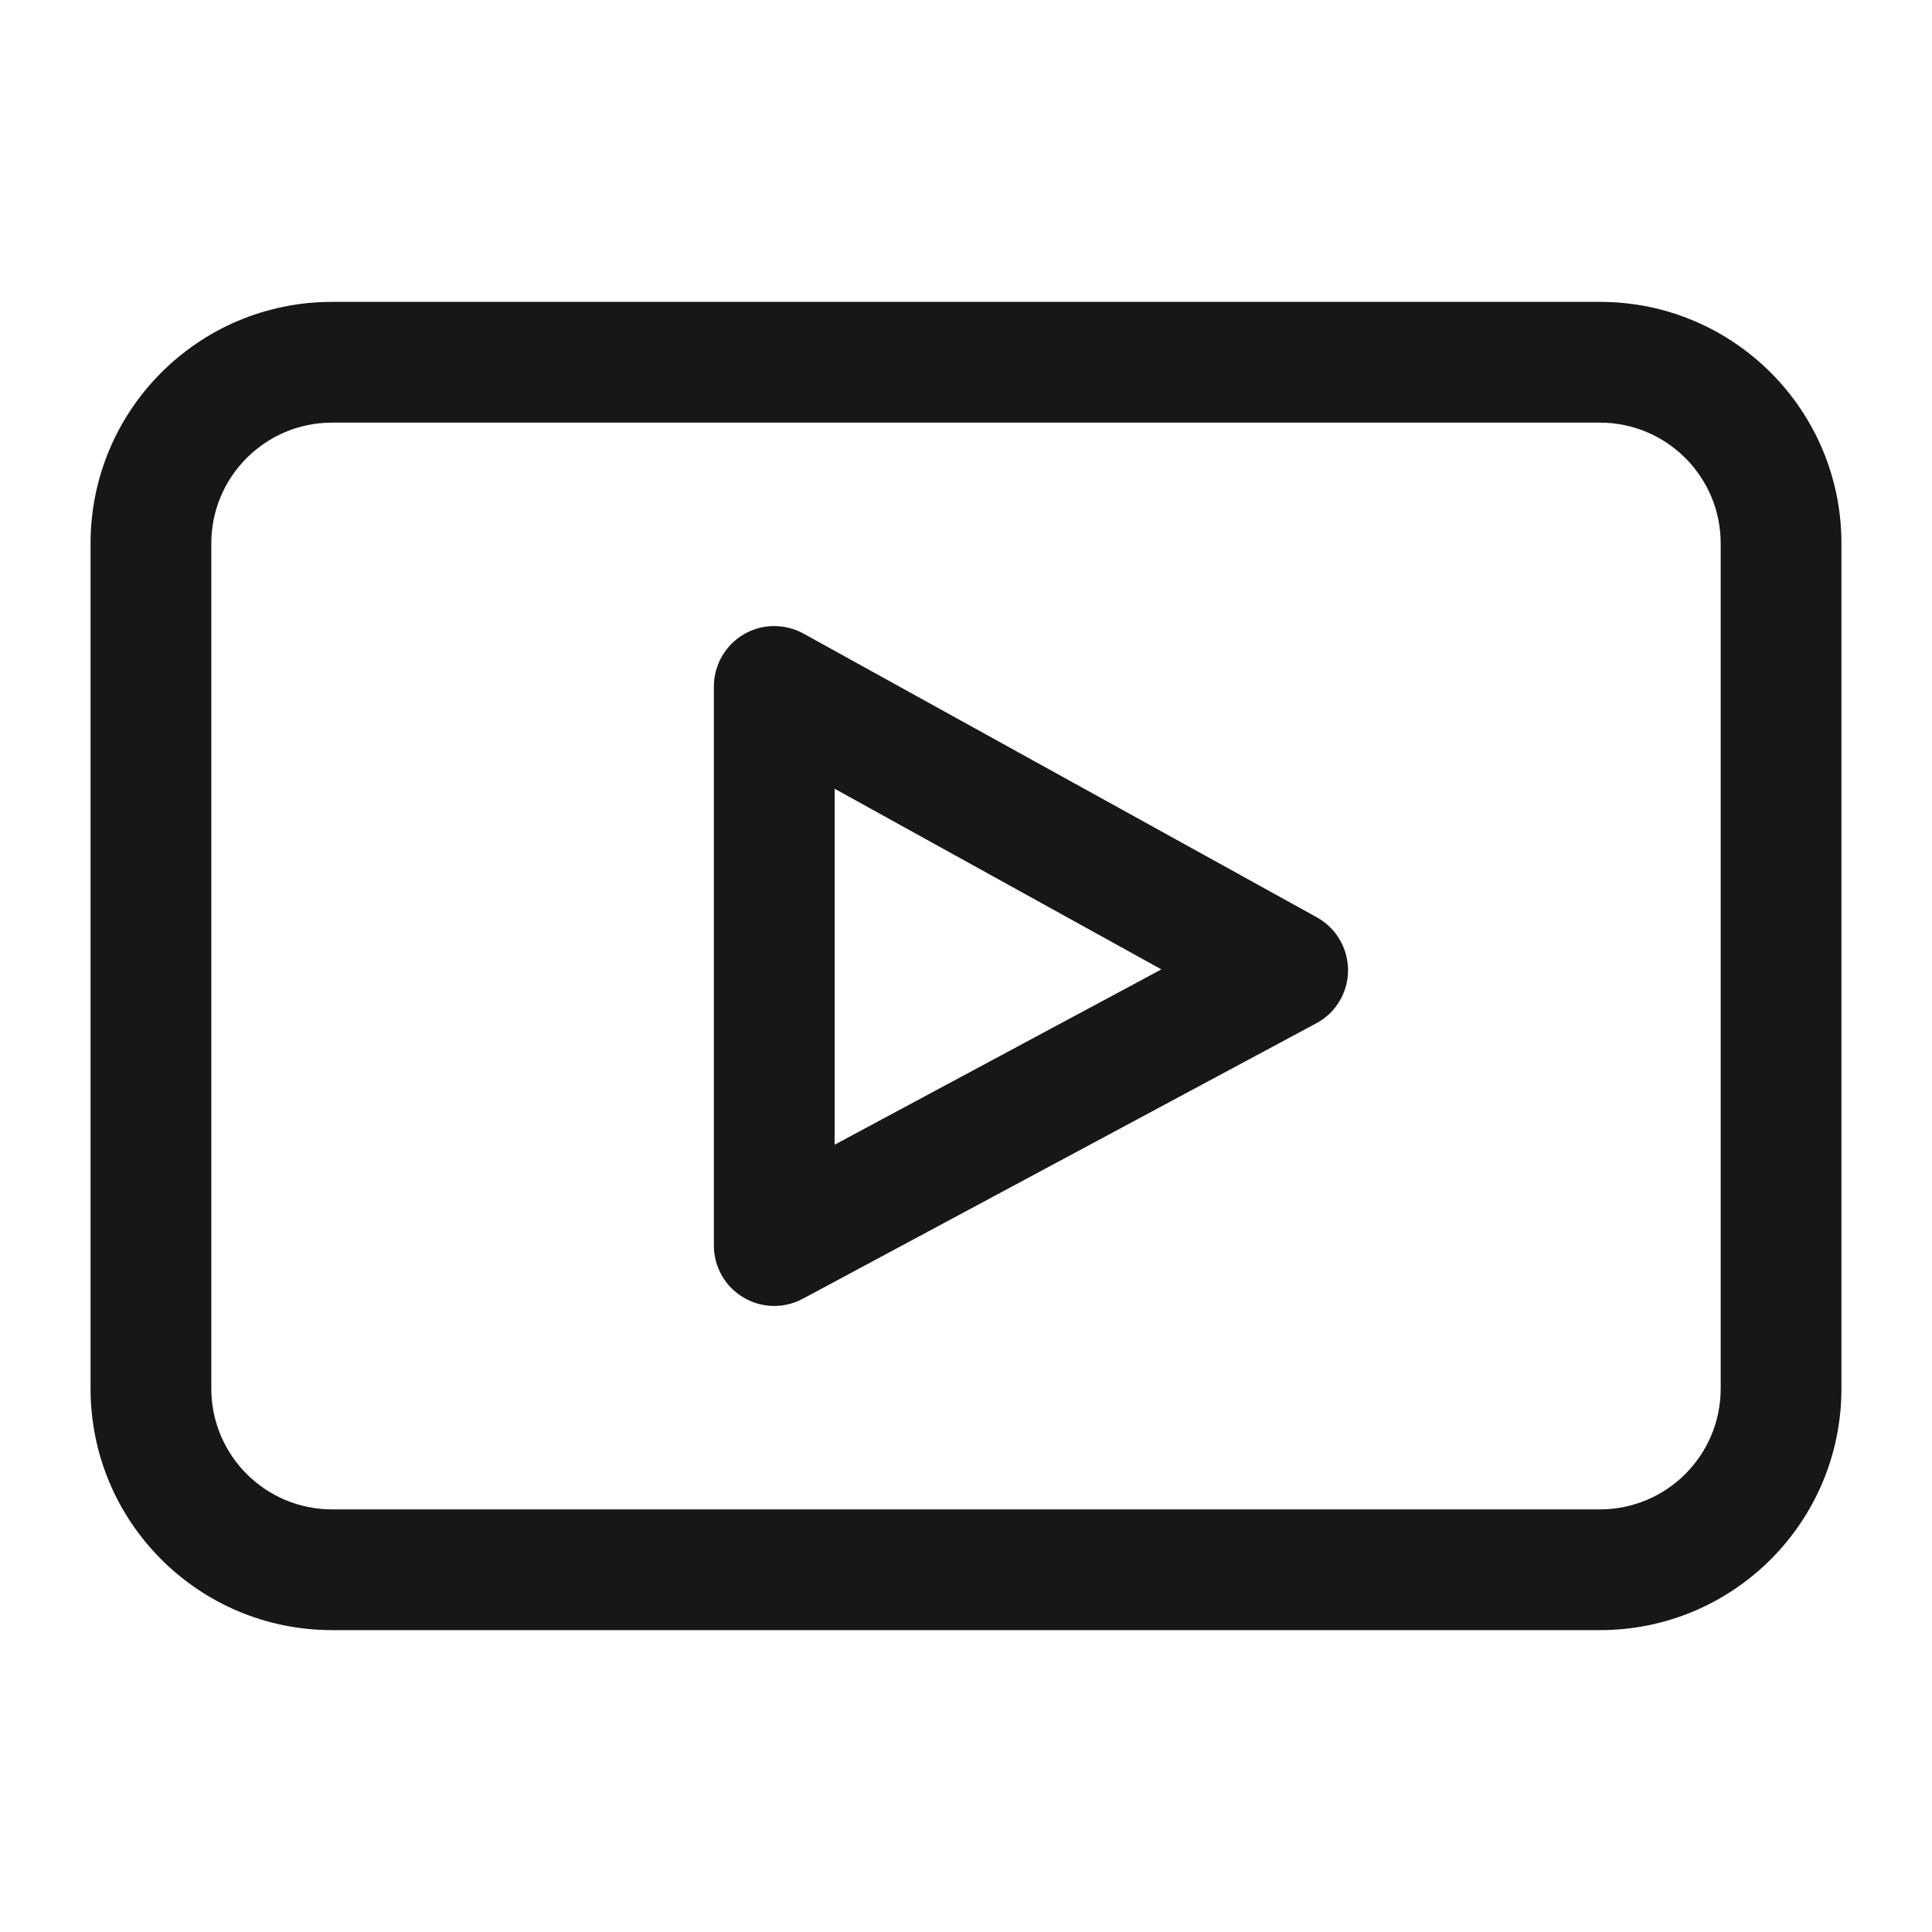
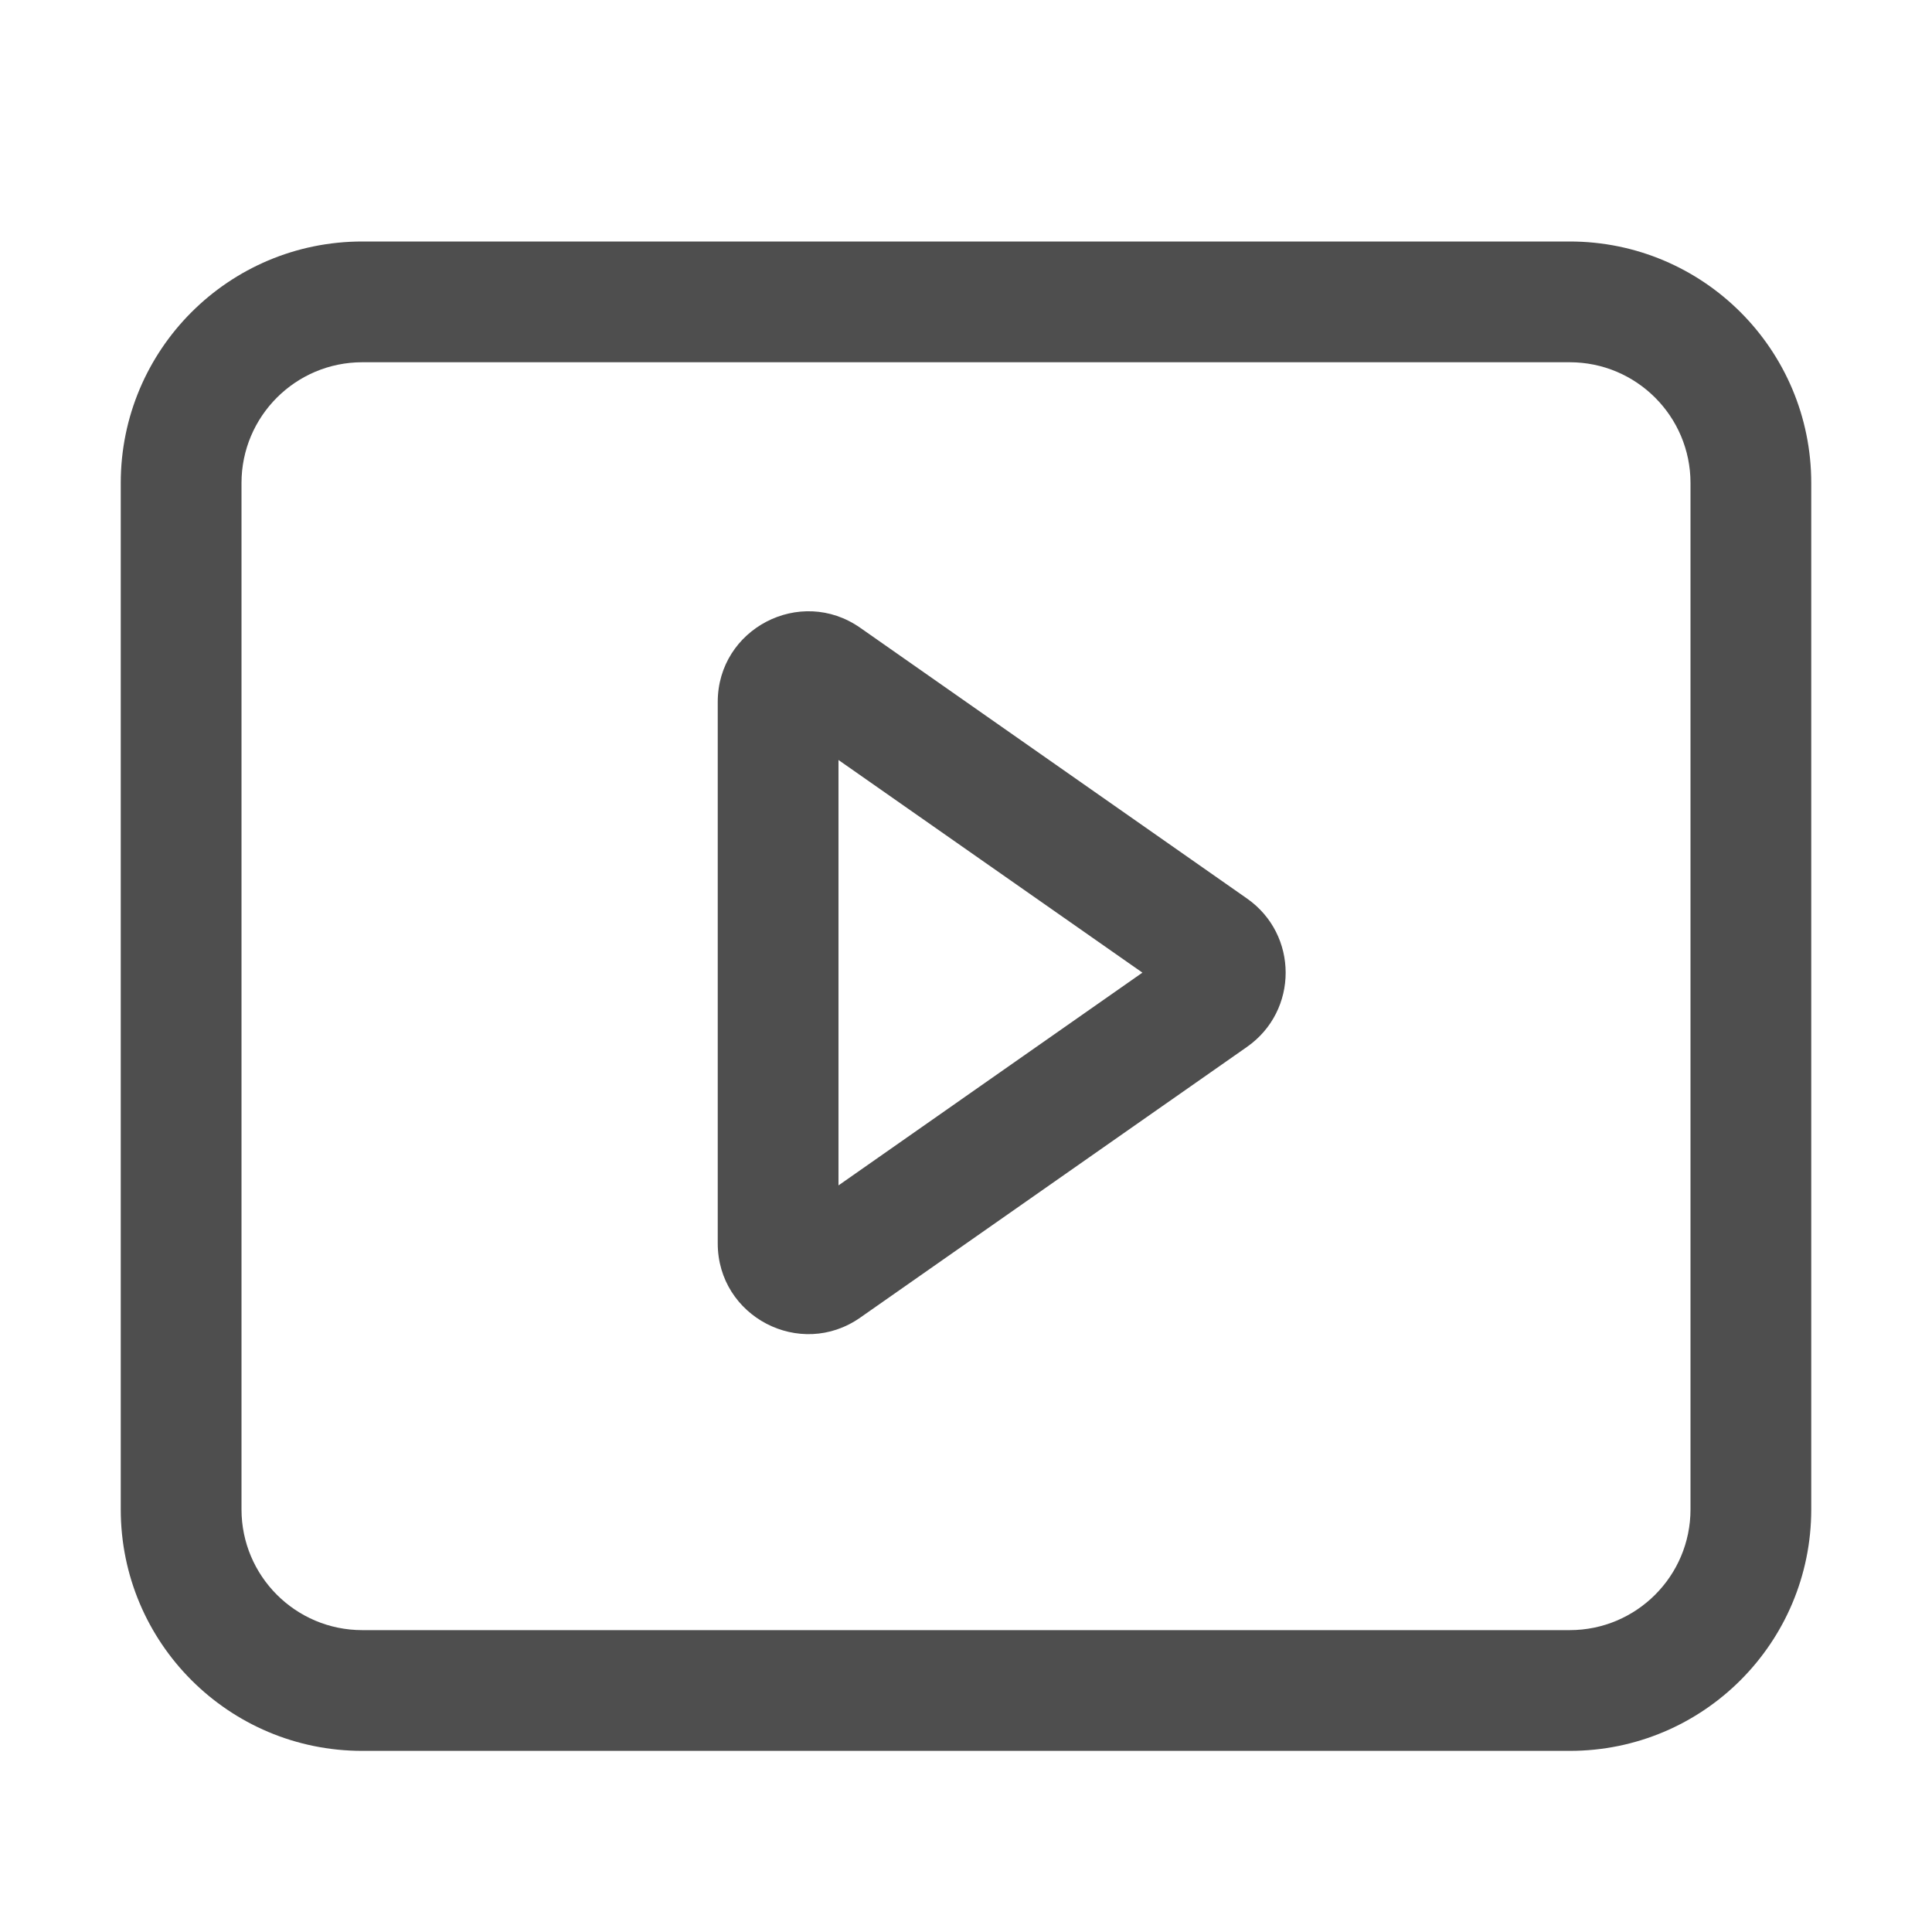
<svg xmlns="http://www.w3.org/2000/svg" width="16" height="16" viewBox="0 0 16 16" fill="none">
-   <path fill-rule="evenodd" clip-rule="evenodd" d="M2.75 3.5H13.25C13.802 3.5 14.25 3.948 14.25 4.5V11.5C14.25 12.052 13.802 12.5 13.25 12.5H2.75C2.198 12.5 1.75 12.052 1.75 11.5V4.5C1.75 3.948 2.198 3.5 2.75 3.5ZM0.75 4.5C0.75 3.395 1.645 2.5 2.75 2.5H13.25C14.355 2.5 15.25 3.395 15.25 4.5V11.5C15.25 12.605 14.355 13.5 13.25 13.5H2.75C1.645 13.5 0.75 12.605 0.75 11.5V4.5ZM6.654 5.247C6.499 5.162 6.31 5.164 6.158 5.254C6.006 5.344 5.912 5.508 5.912 5.685V10.315C5.912 10.491 6.004 10.654 6.155 10.744C6.306 10.835 6.493 10.839 6.648 10.756L10.9 8.475C11.062 8.389 11.163 8.221 11.164 8.038C11.165 7.855 11.066 7.686 10.906 7.597L6.654 5.247ZM6.912 9.48V6.532L9.618 8.028L6.912 9.48Z" fill="#171717" />
+   <path fill-rule="evenodd" clip-rule="evenodd" d="M13 13.5H3C2.448 13.5 2 13.052 2 12.5V4C2 3.448 2.448 3 3 3H13C13.552 3 14 3.448 14 4V12.5C14 13.052 13.552 13.5 13 13.5ZM15 12.5C15 13.605 14.105 14.5 13 14.5H3C1.895 14.5 1 13.605 1 12.5V4C1 2.895 1.895 2 3 2H13C14.105 2 15 2.895 15 4V12.5ZM7.124 5.199C6.627 4.851 5.944 5.207 5.944 5.813V10.297C5.944 10.904 6.627 11.26 7.124 10.912L10.327 8.67C10.754 8.371 10.754 7.74 10.327 7.441L7.124 5.199ZM6.944 9.817V6.294L9.461 8.055L6.944 9.817Z" fill="#4e4e4e" />
</svg>
